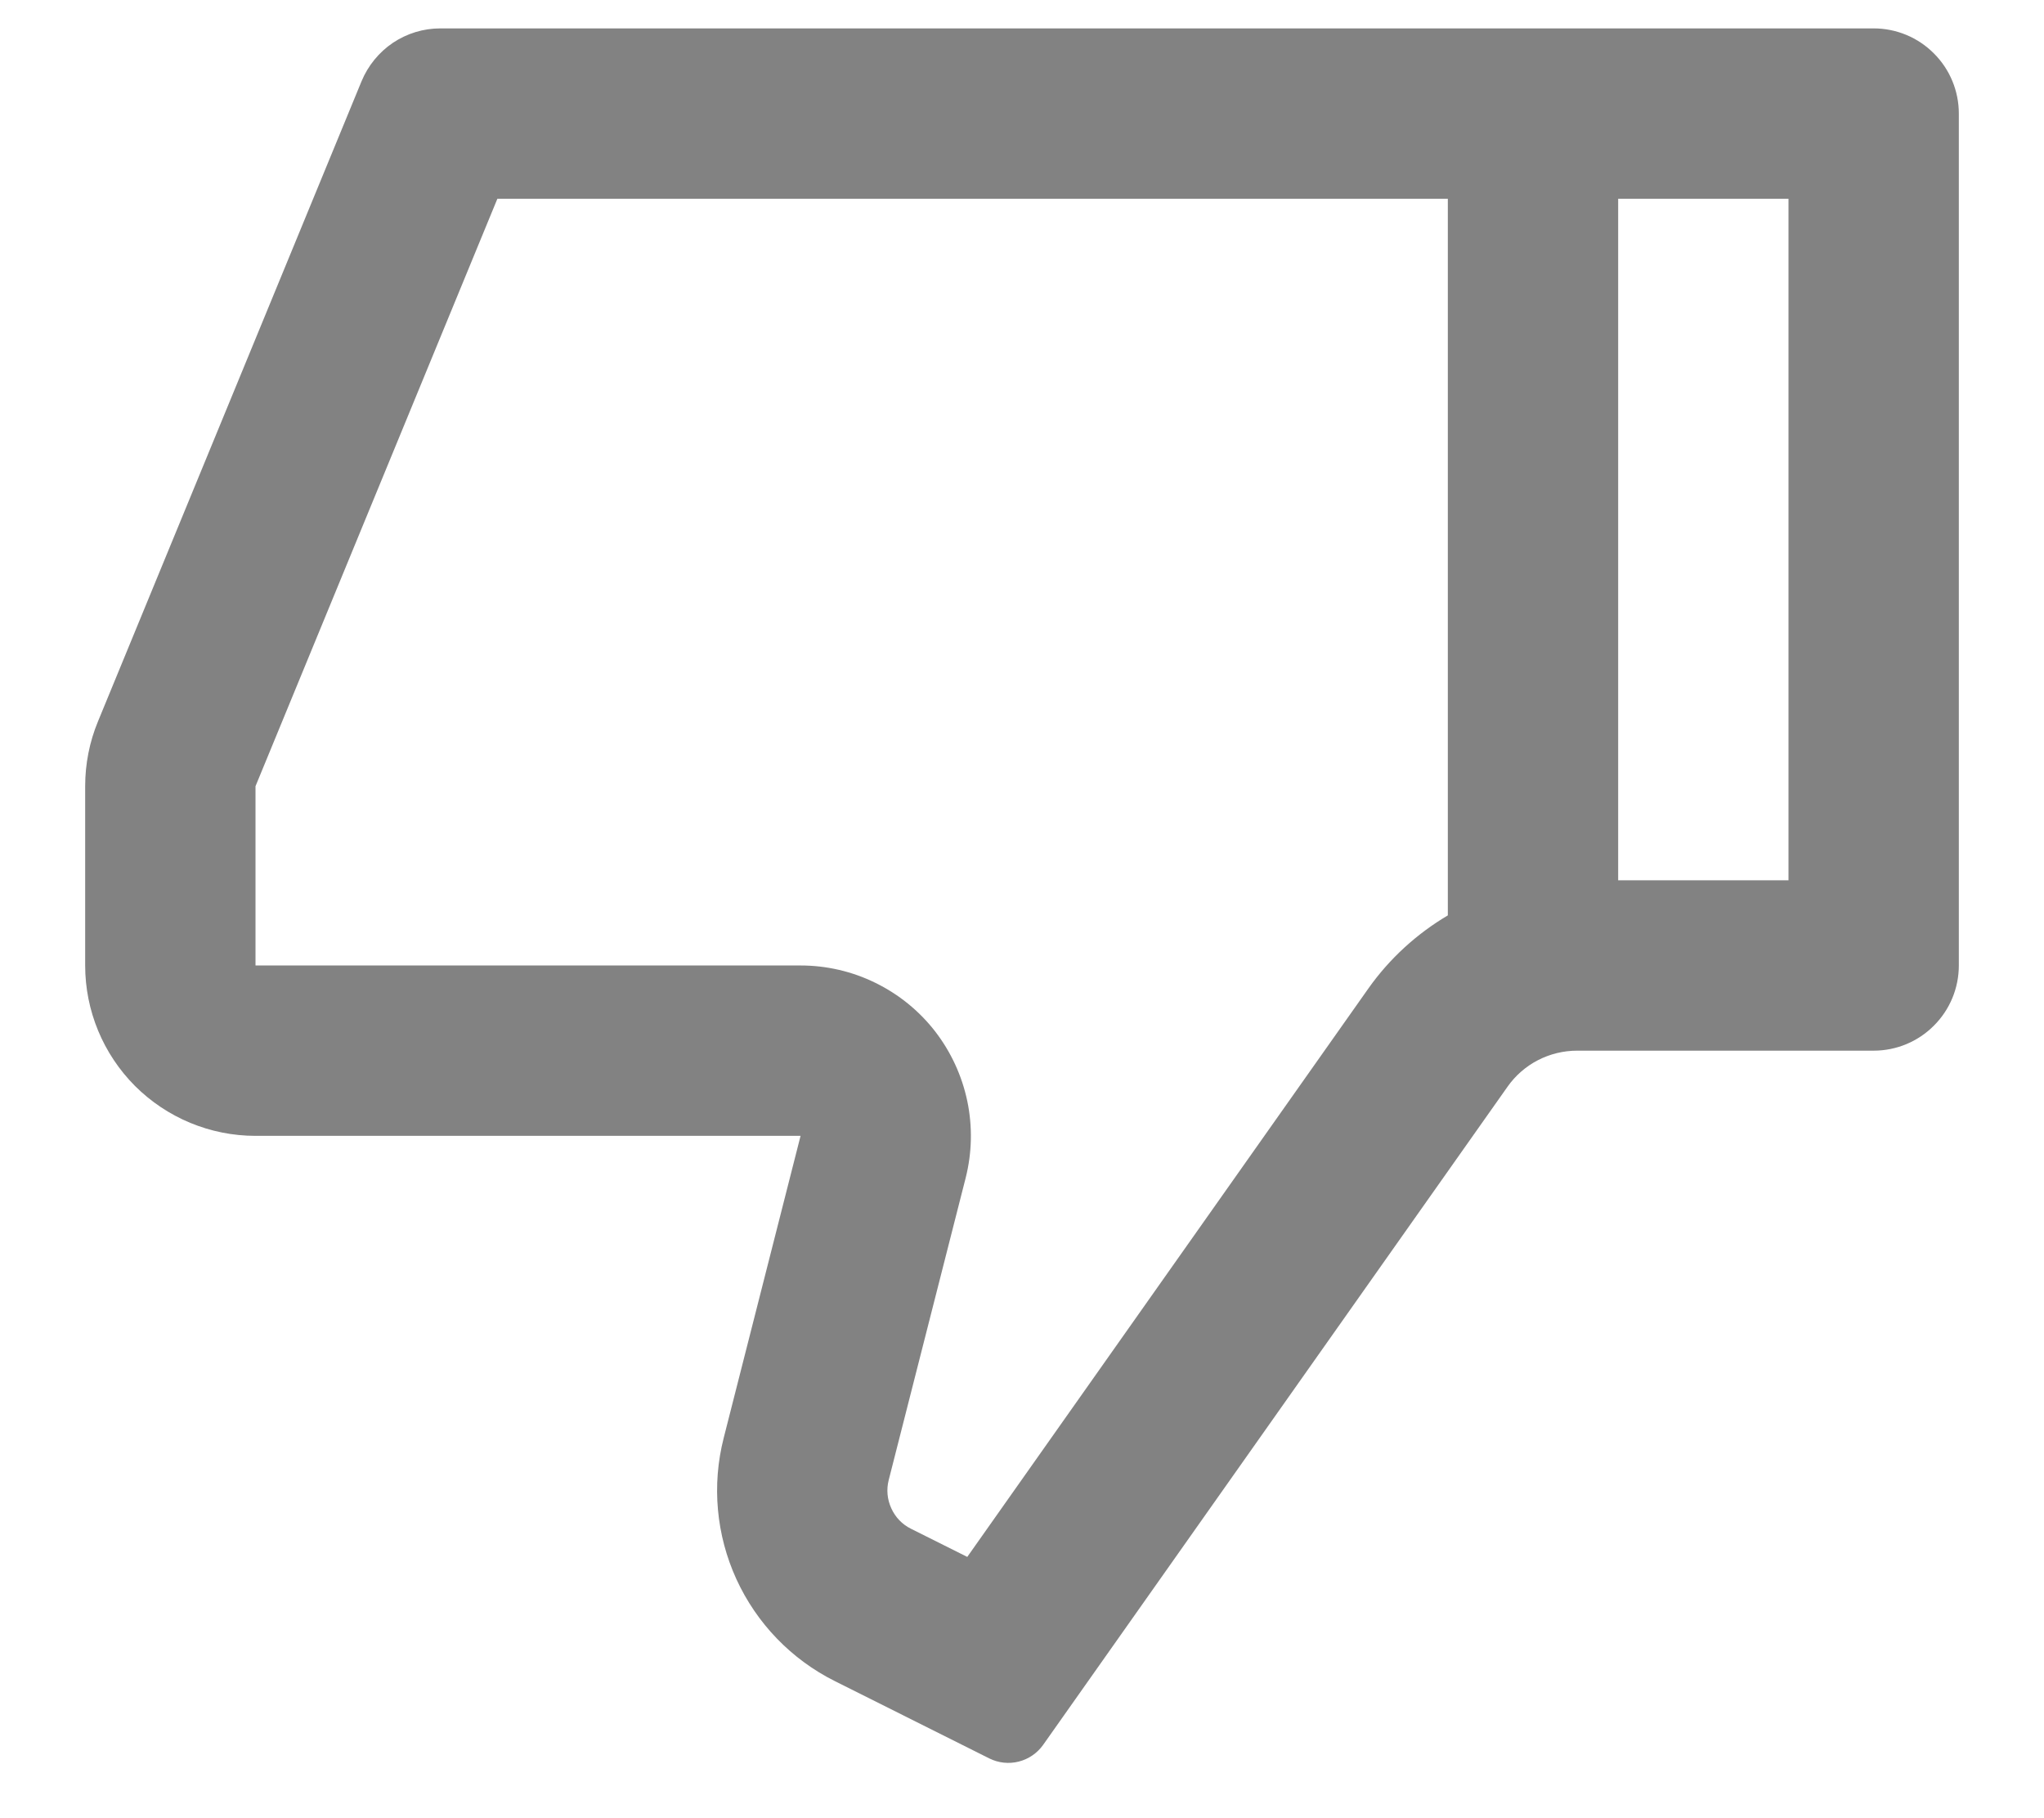
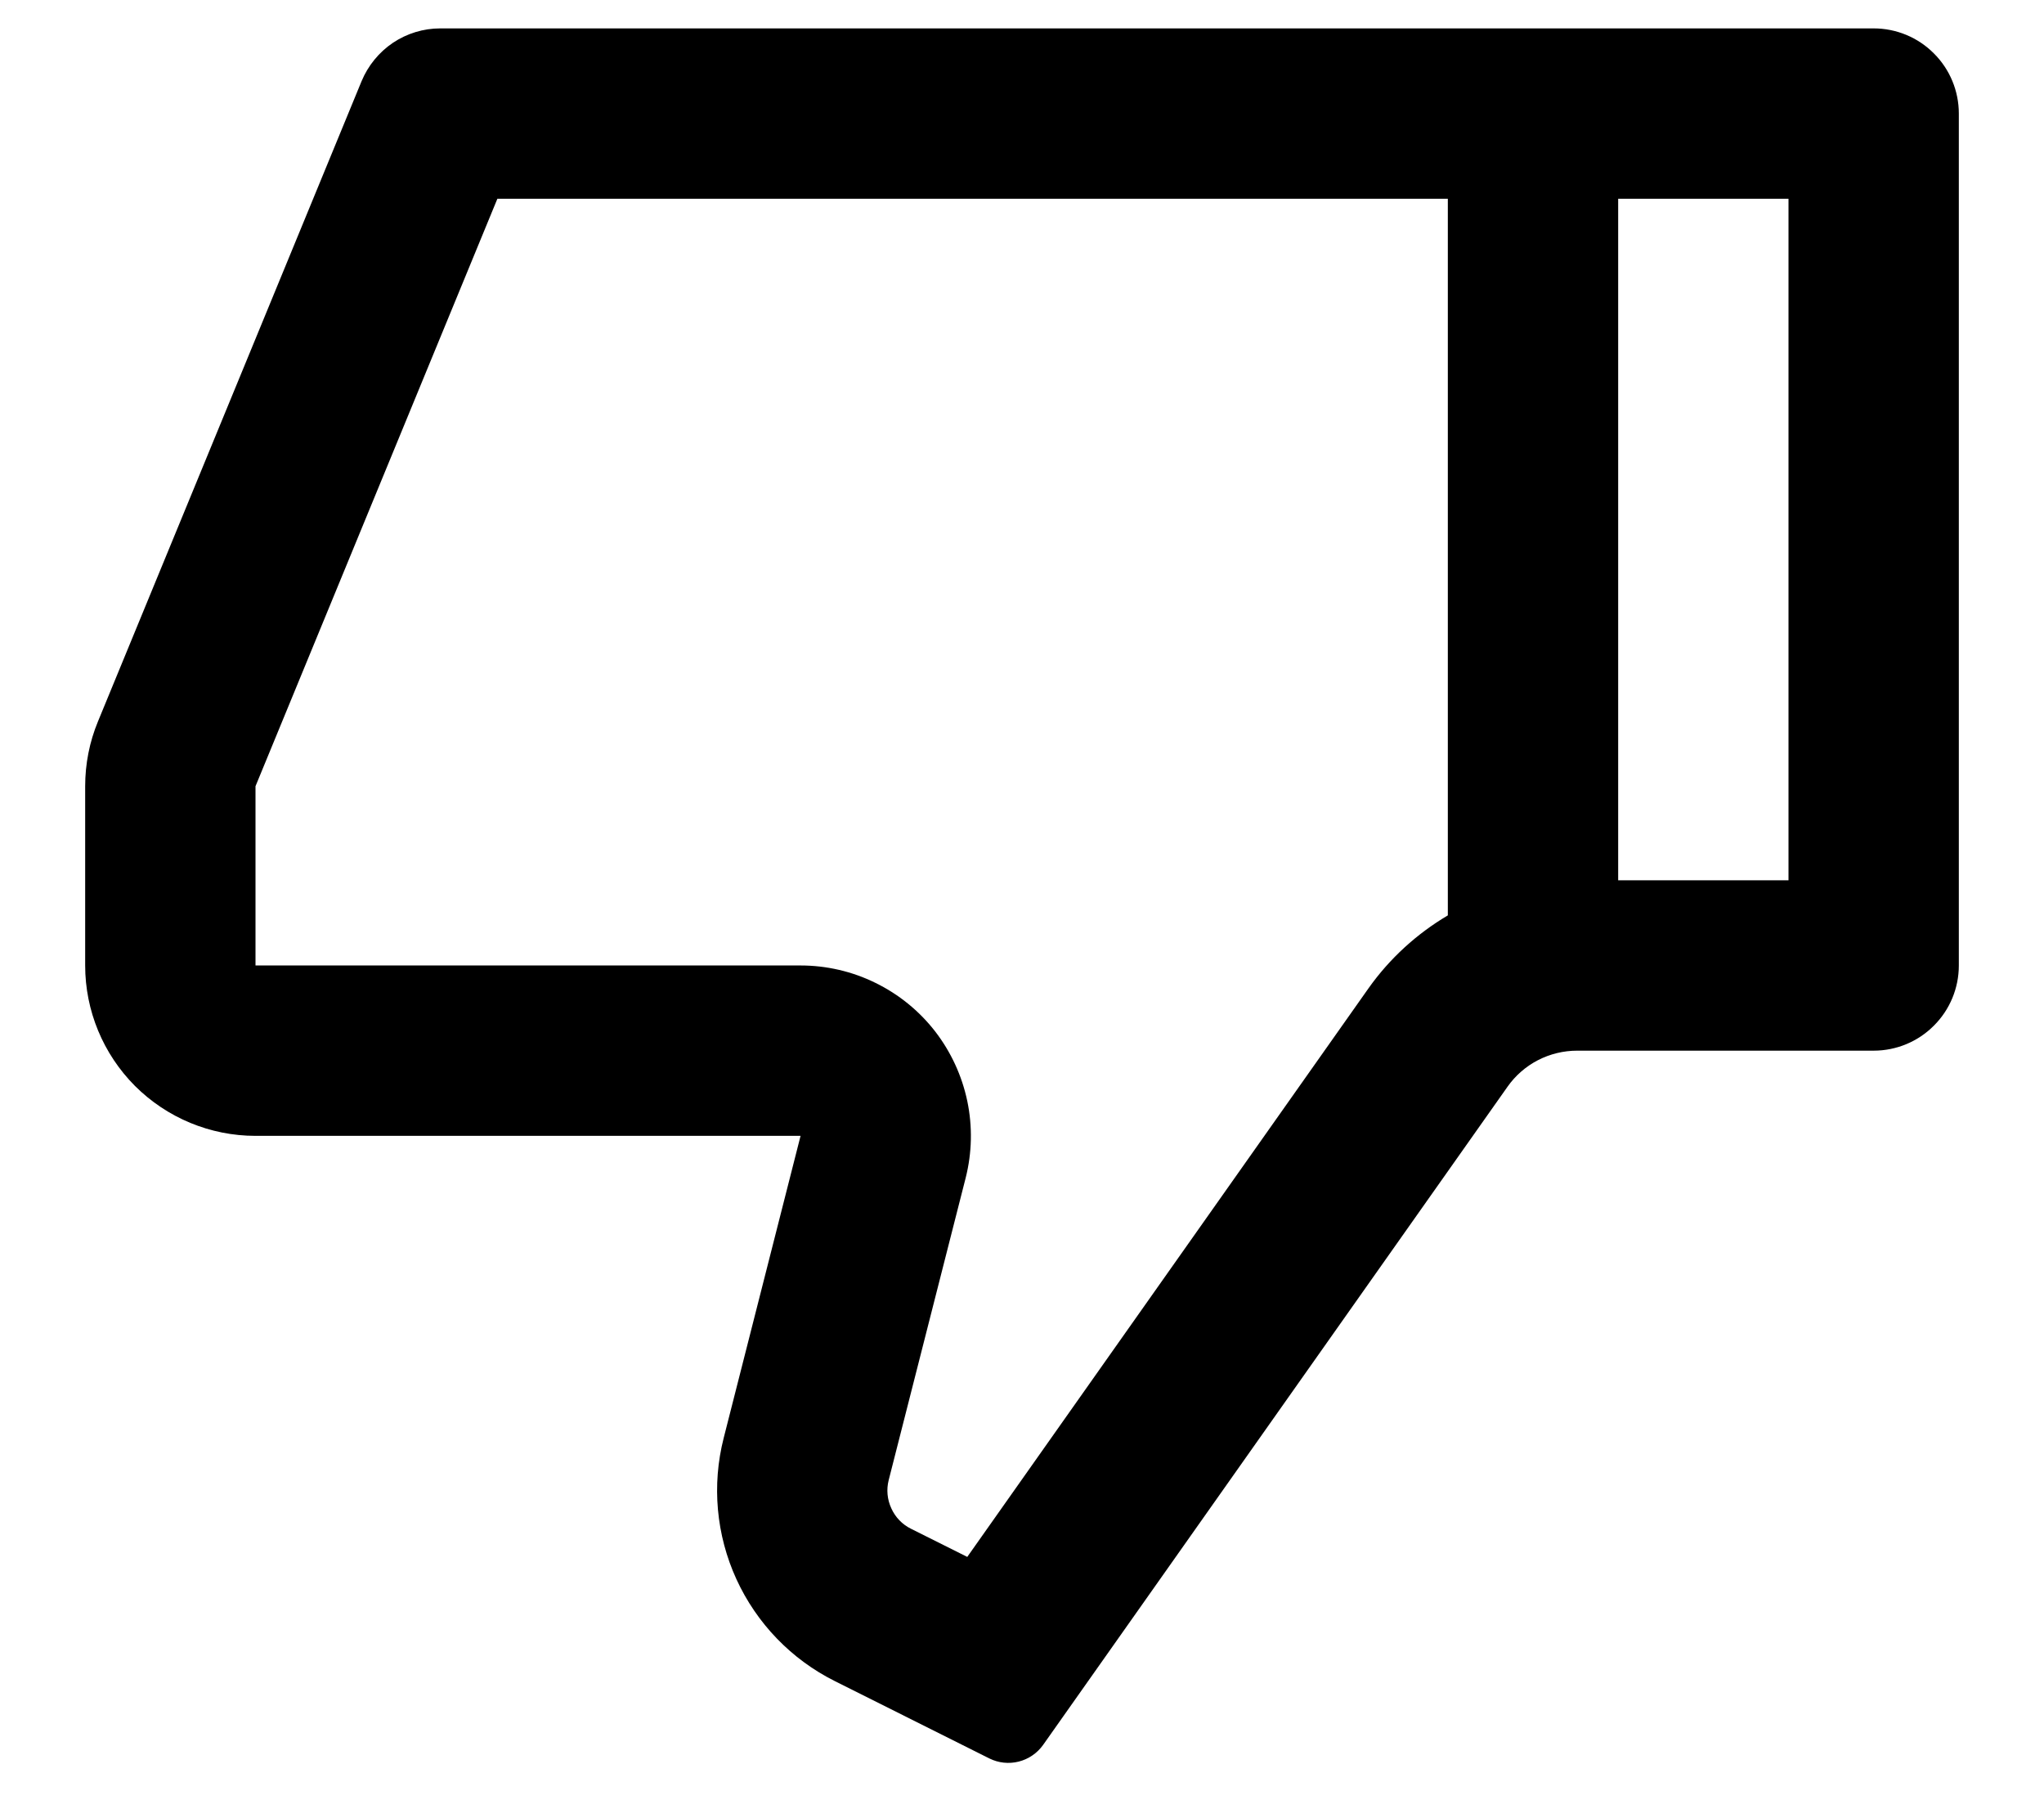
<svg xmlns="http://www.w3.org/2000/svg" width="18" height="16" viewBox="0 0 18 16" fill="none">
-   <path d="M7.05 10H2.25C1.852 10 1.471 9.842 1.189 9.561C0.908 9.279 0.75 8.898 0.75 8.5V6.922C0.75 6.726 0.788 6.532 0.863 6.351L3.184 0.715C3.241 0.578 3.337 0.46 3.46 0.377C3.584 0.294 3.729 0.25 3.877 0.25H16.5C16.699 0.25 16.89 0.329 17.03 0.47C17.171 0.61 17.25 0.801 17.25 1V8.5C17.25 8.699 17.171 8.89 17.03 9.03C16.89 9.171 16.699 9.25 16.5 9.25H13.889C13.768 9.25 13.65 9.279 13.543 9.334C13.437 9.389 13.345 9.469 13.276 9.567L9.186 15.362C9.134 15.435 9.058 15.487 8.971 15.509C8.884 15.531 8.792 15.521 8.712 15.481L7.351 14.8C6.969 14.609 6.663 14.292 6.485 13.903C6.307 13.514 6.267 13.075 6.373 12.66L7.05 10ZM12.75 8.059V1.75H4.38L2.25 6.922V8.5H7.05C7.278 8.5 7.504 8.552 7.709 8.653C7.914 8.753 8.094 8.899 8.234 9.079C8.374 9.26 8.471 9.47 8.518 9.693C8.565 9.917 8.56 10.148 8.504 10.37L7.826 13.031C7.805 13.114 7.813 13.201 7.849 13.279C7.884 13.357 7.945 13.421 8.022 13.459L8.518 13.707L12.05 8.703C12.238 8.437 12.478 8.22 12.75 8.059ZM14.25 7.75H15.75V1.75H14.25V7.75Z" fill="#828282" />
+   <path d="M7.05 10H2.25C1.852 10 1.471 9.842 1.189 9.561C0.908 9.279 0.75 8.898 0.75 8.5V6.922C0.75 6.726 0.788 6.532 0.863 6.351L3.184 0.715C3.241 0.578 3.337 0.46 3.46 0.377C3.584 0.294 3.729 0.25 3.877 0.25H16.5C16.699 0.25 16.89 0.329 17.03 0.47C17.171 0.61 17.25 0.801 17.25 1V8.5C17.25 8.699 17.171 8.89 17.03 9.03C16.89 9.171 16.699 9.25 16.5 9.25H13.889C13.768 9.25 13.65 9.279 13.543 9.334C13.437 9.389 13.345 9.469 13.276 9.567L9.186 15.362C9.134 15.435 9.058 15.487 8.971 15.509C8.884 15.531 8.792 15.521 8.712 15.481L7.351 14.8C6.969 14.609 6.663 14.292 6.485 13.903C6.307 13.514 6.267 13.075 6.373 12.66L7.05 10ZM12.75 8.059V1.75H4.38L2.25 6.922V8.5H7.05C7.278 8.5 7.504 8.552 7.709 8.653C7.914 8.753 8.094 8.899 8.234 9.079C8.374 9.26 8.471 9.47 8.518 9.693C8.565 9.917 8.56 10.148 8.504 10.37L7.826 13.031C7.805 13.114 7.813 13.201 7.849 13.279C7.884 13.357 7.945 13.421 8.022 13.459L8.518 13.707L12.05 8.703C12.238 8.437 12.478 8.22 12.75 8.059ZM14.25 7.75H15.75V1.75H14.25V7.75Z" fill="black" />
</svg>
